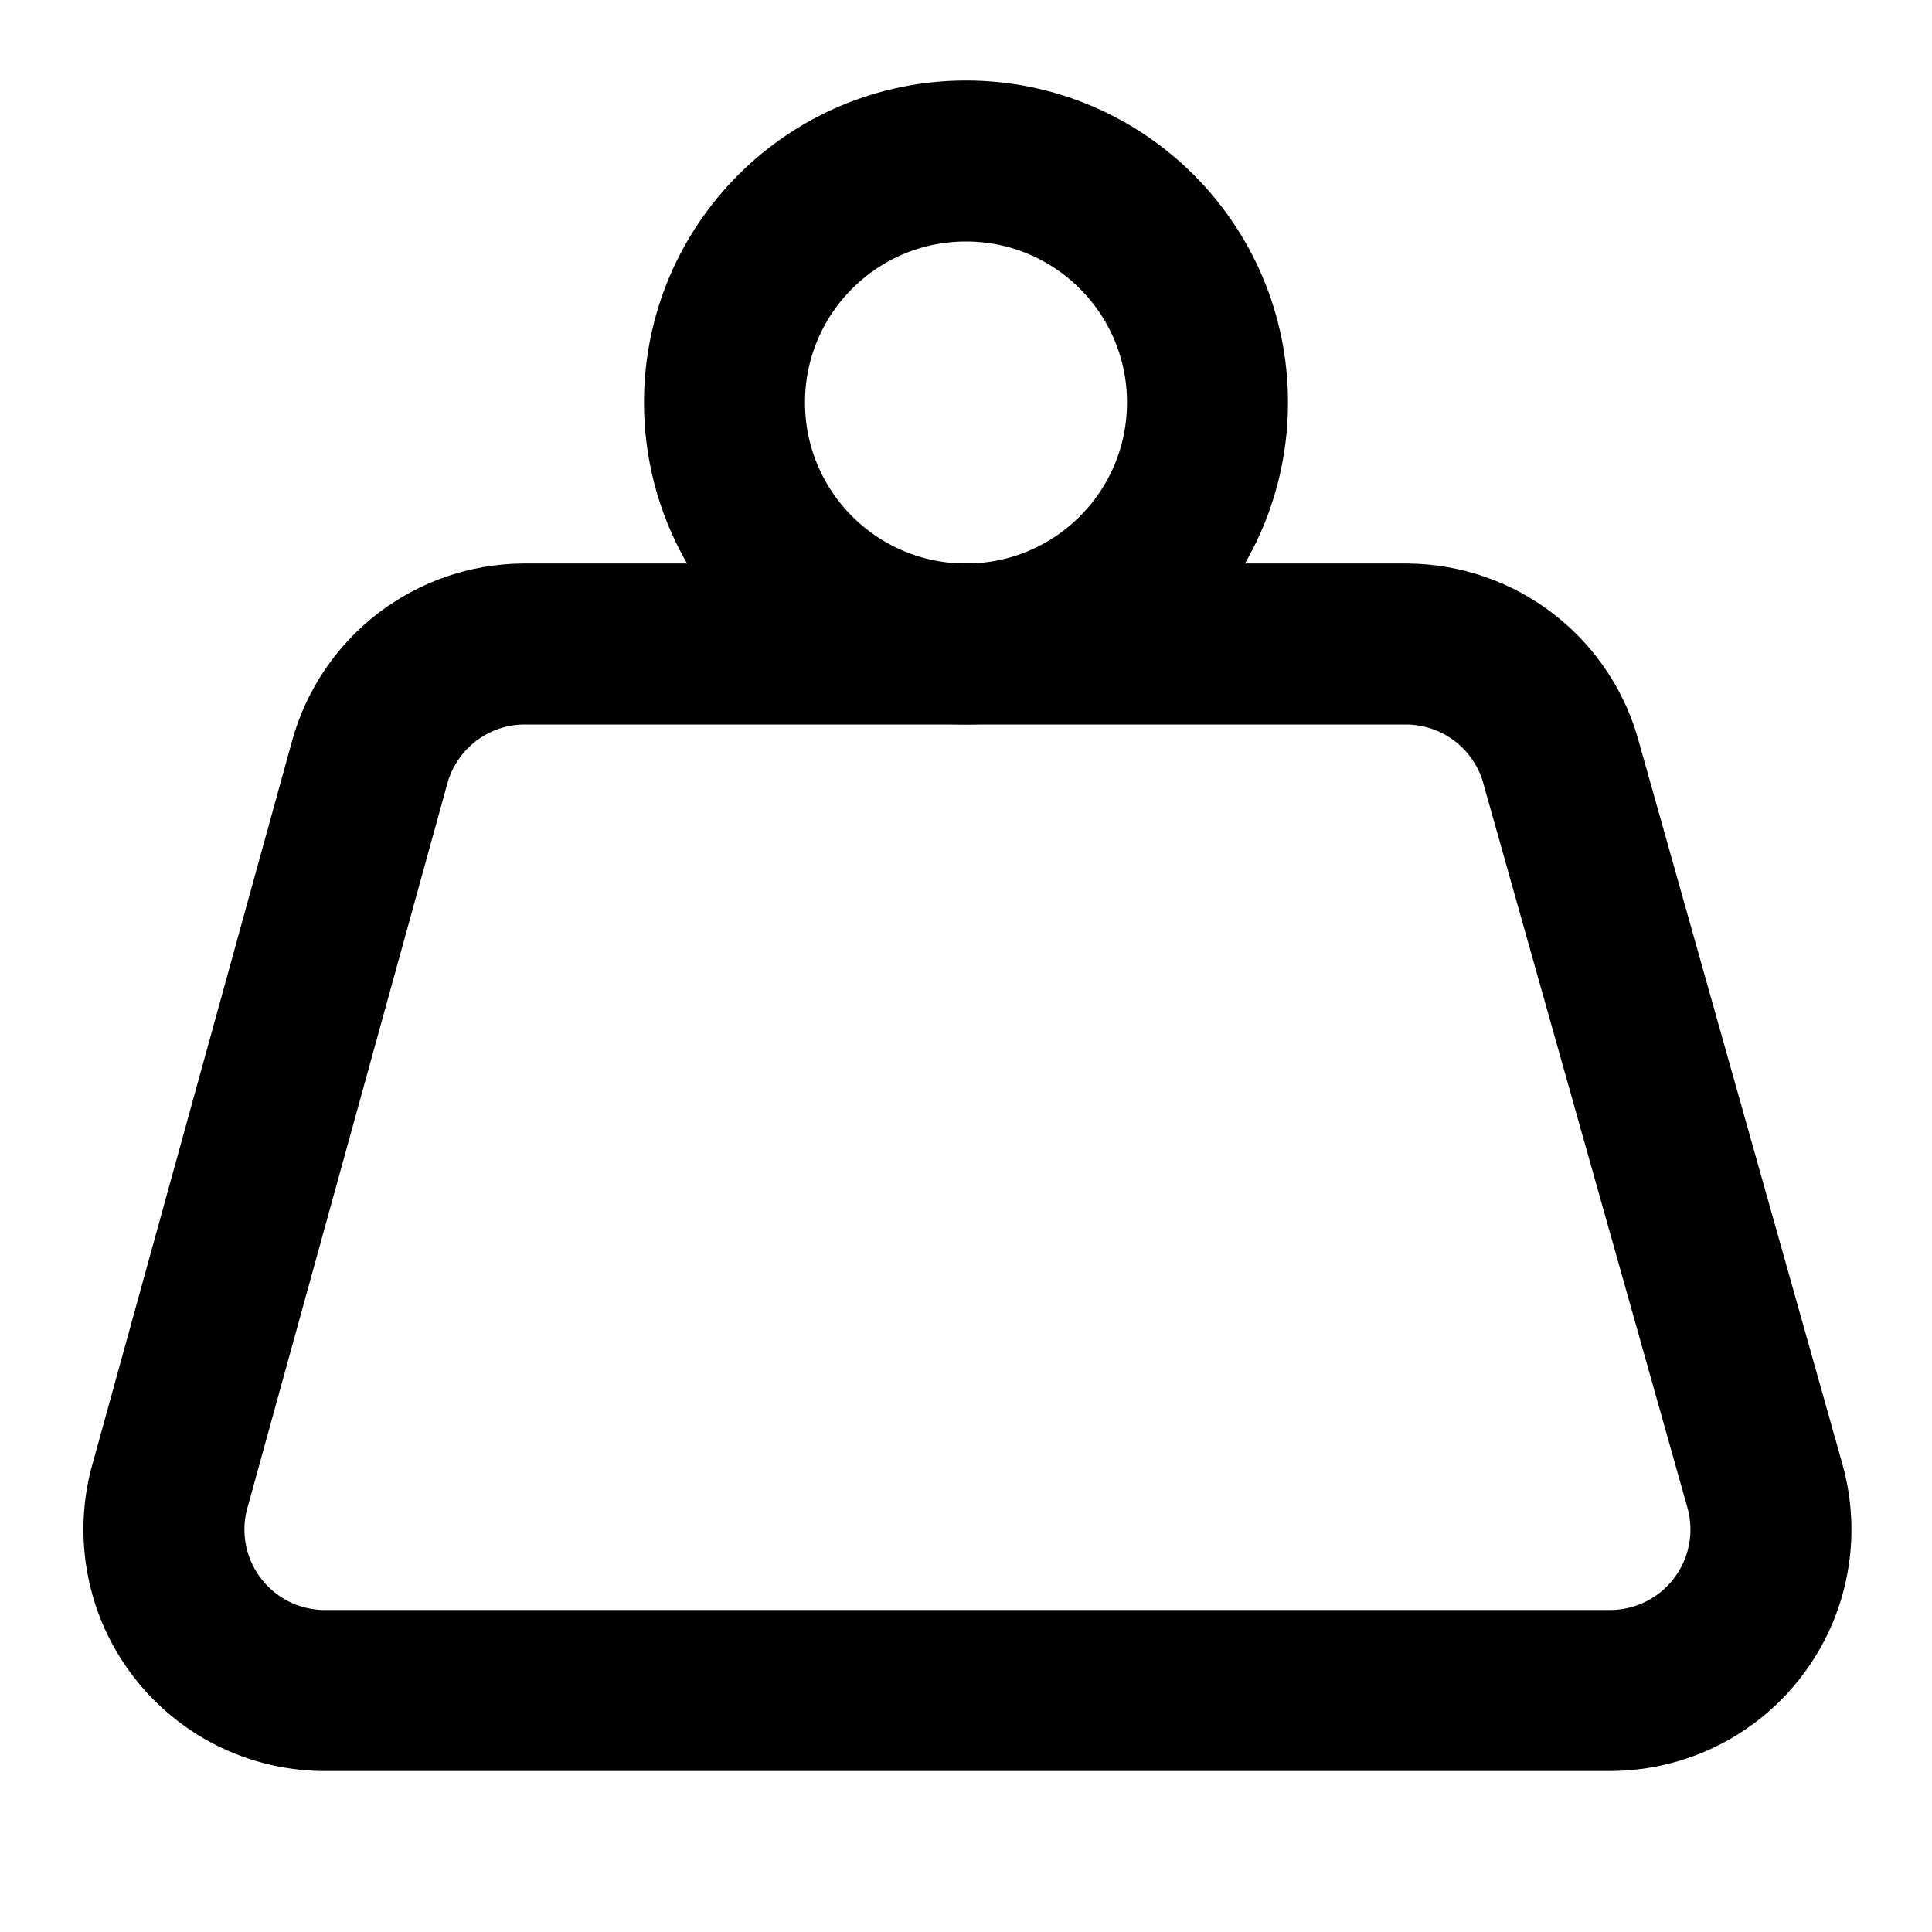
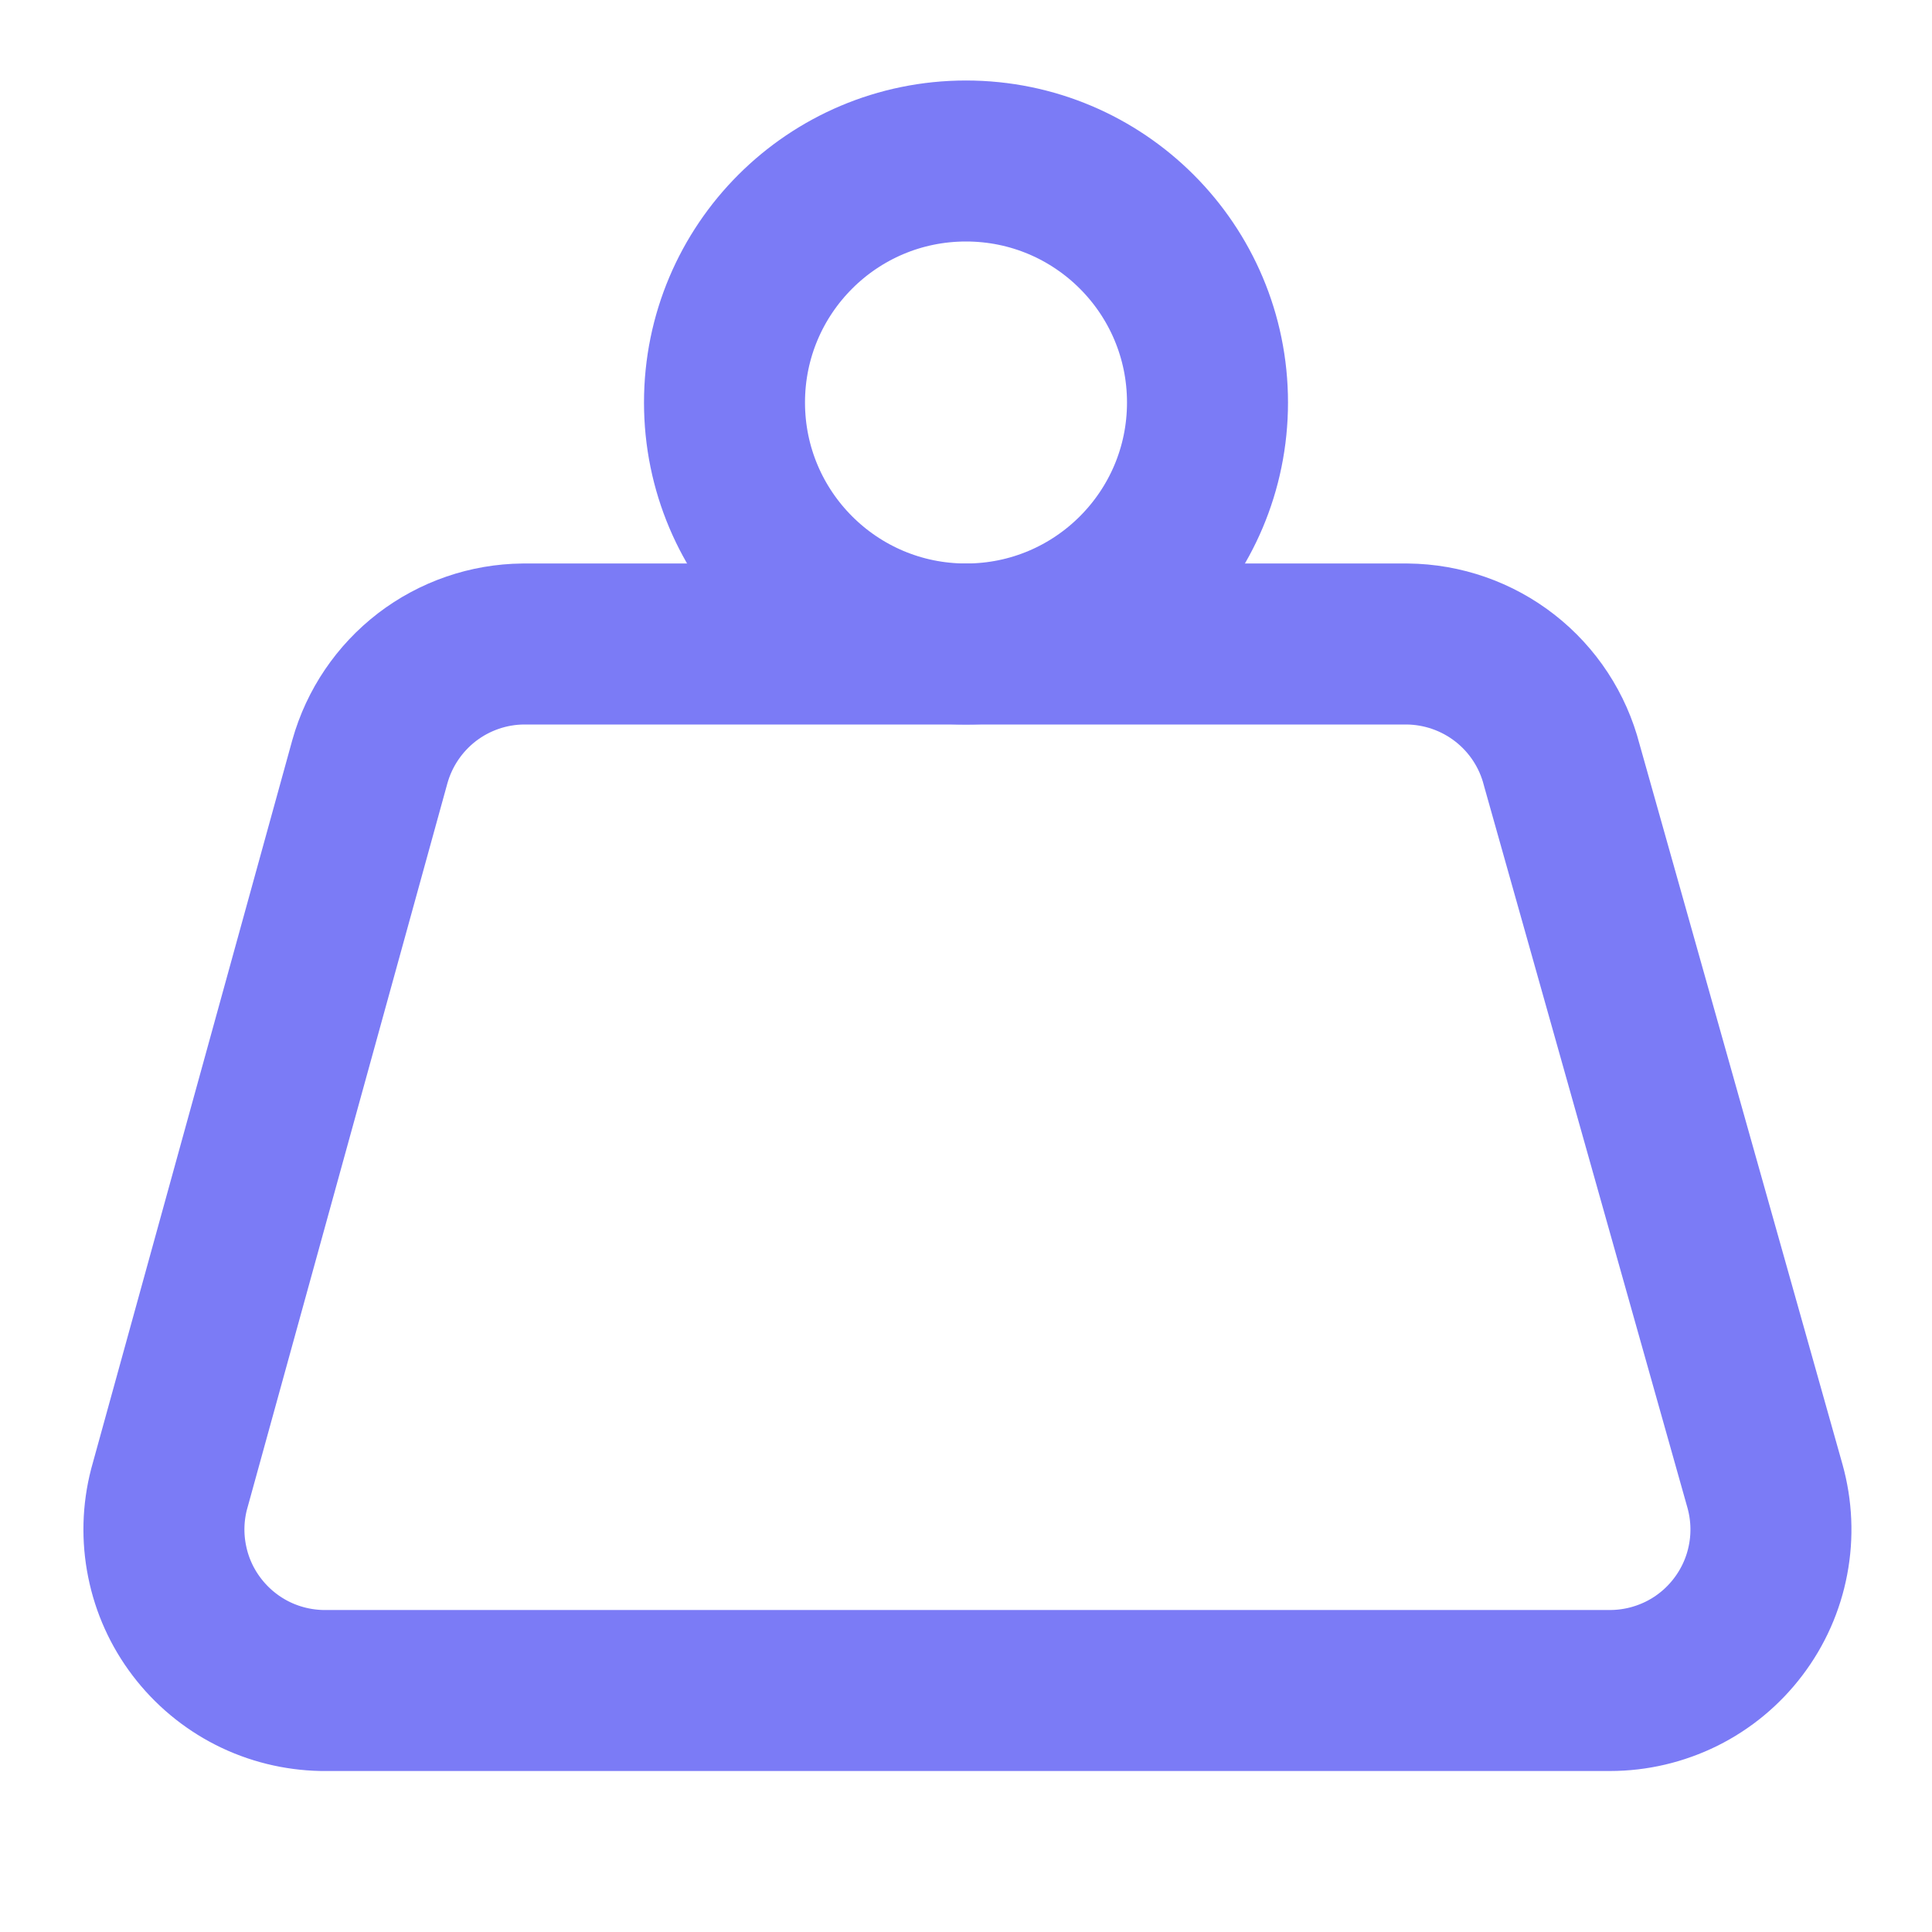
<svg xmlns="http://www.w3.org/2000/svg" width="24" height="24" viewBox="0 0 24 24" fill="none">
-   <path d="M12 8C13.657 8 15 6.657 15 5C15 3.343 13.657 2 12 2C10.343 2 9 3.343 9 5C9 6.657 10.343 8 12 8Z" stroke="black" stroke-width="2" stroke-linecap="round" stroke-linejoin="round" />
-   <path d="M6.5 8C6.067 8.004 5.648 8.149 5.304 8.412C4.961 8.676 4.712 9.043 4.595 9.46L2.1 18.5C2.024 18.793 2.016 19.099 2.076 19.395C2.135 19.691 2.261 19.97 2.444 20.21C2.627 20.451 2.862 20.647 3.131 20.784C3.401 20.921 3.698 20.994 4 21H20C20.309 21 20.613 20.928 20.89 20.791C21.166 20.654 21.407 20.454 21.593 20.208C21.78 19.962 21.907 19.676 21.964 19.373C22.022 19.07 22.008 18.757 21.925 18.46L19.4 9.5C19.29 9.073 19.042 8.695 18.695 8.424C18.348 8.153 17.921 8.004 17.48 8H6.5Z" stroke="black" stroke-width="2" stroke-linecap="round" stroke-linejoin="round" />
+   <path d="M12 8C13.657 8 15 6.657 15 5C15 3.343 13.657 2 12 2C10.343 2 9 3.343 9 5C9 6.657 10.343 8 12 8Z" stroke="#7B7BF6" stroke-width="2" stroke-linecap="round" stroke-linejoin="round" />
+   <path d="M6.5 8C6.067 8.004 5.648 8.149 5.304 8.412C4.961 8.676 4.712 9.043 4.595 9.46L2.1 18.5C2.024 18.793 2.016 19.099 2.076 19.395C2.135 19.691 2.261 19.97 2.444 20.21C2.627 20.451 2.862 20.647 3.131 20.784C3.401 20.921 3.698 20.994 4 21H20C20.309 21 20.613 20.928 20.89 20.791C21.166 20.654 21.407 20.454 21.593 20.208C21.78 19.962 21.907 19.676 21.964 19.373C22.022 19.07 22.008 18.757 21.925 18.46L19.4 9.5C19.29 9.073 19.042 8.695 18.695 8.424C18.348 8.153 17.921 8.004 17.48 8H6.5Z" stroke="#7B7BF6" stroke-width="2" stroke-linecap="round" stroke-linejoin="round" />
</svg>
